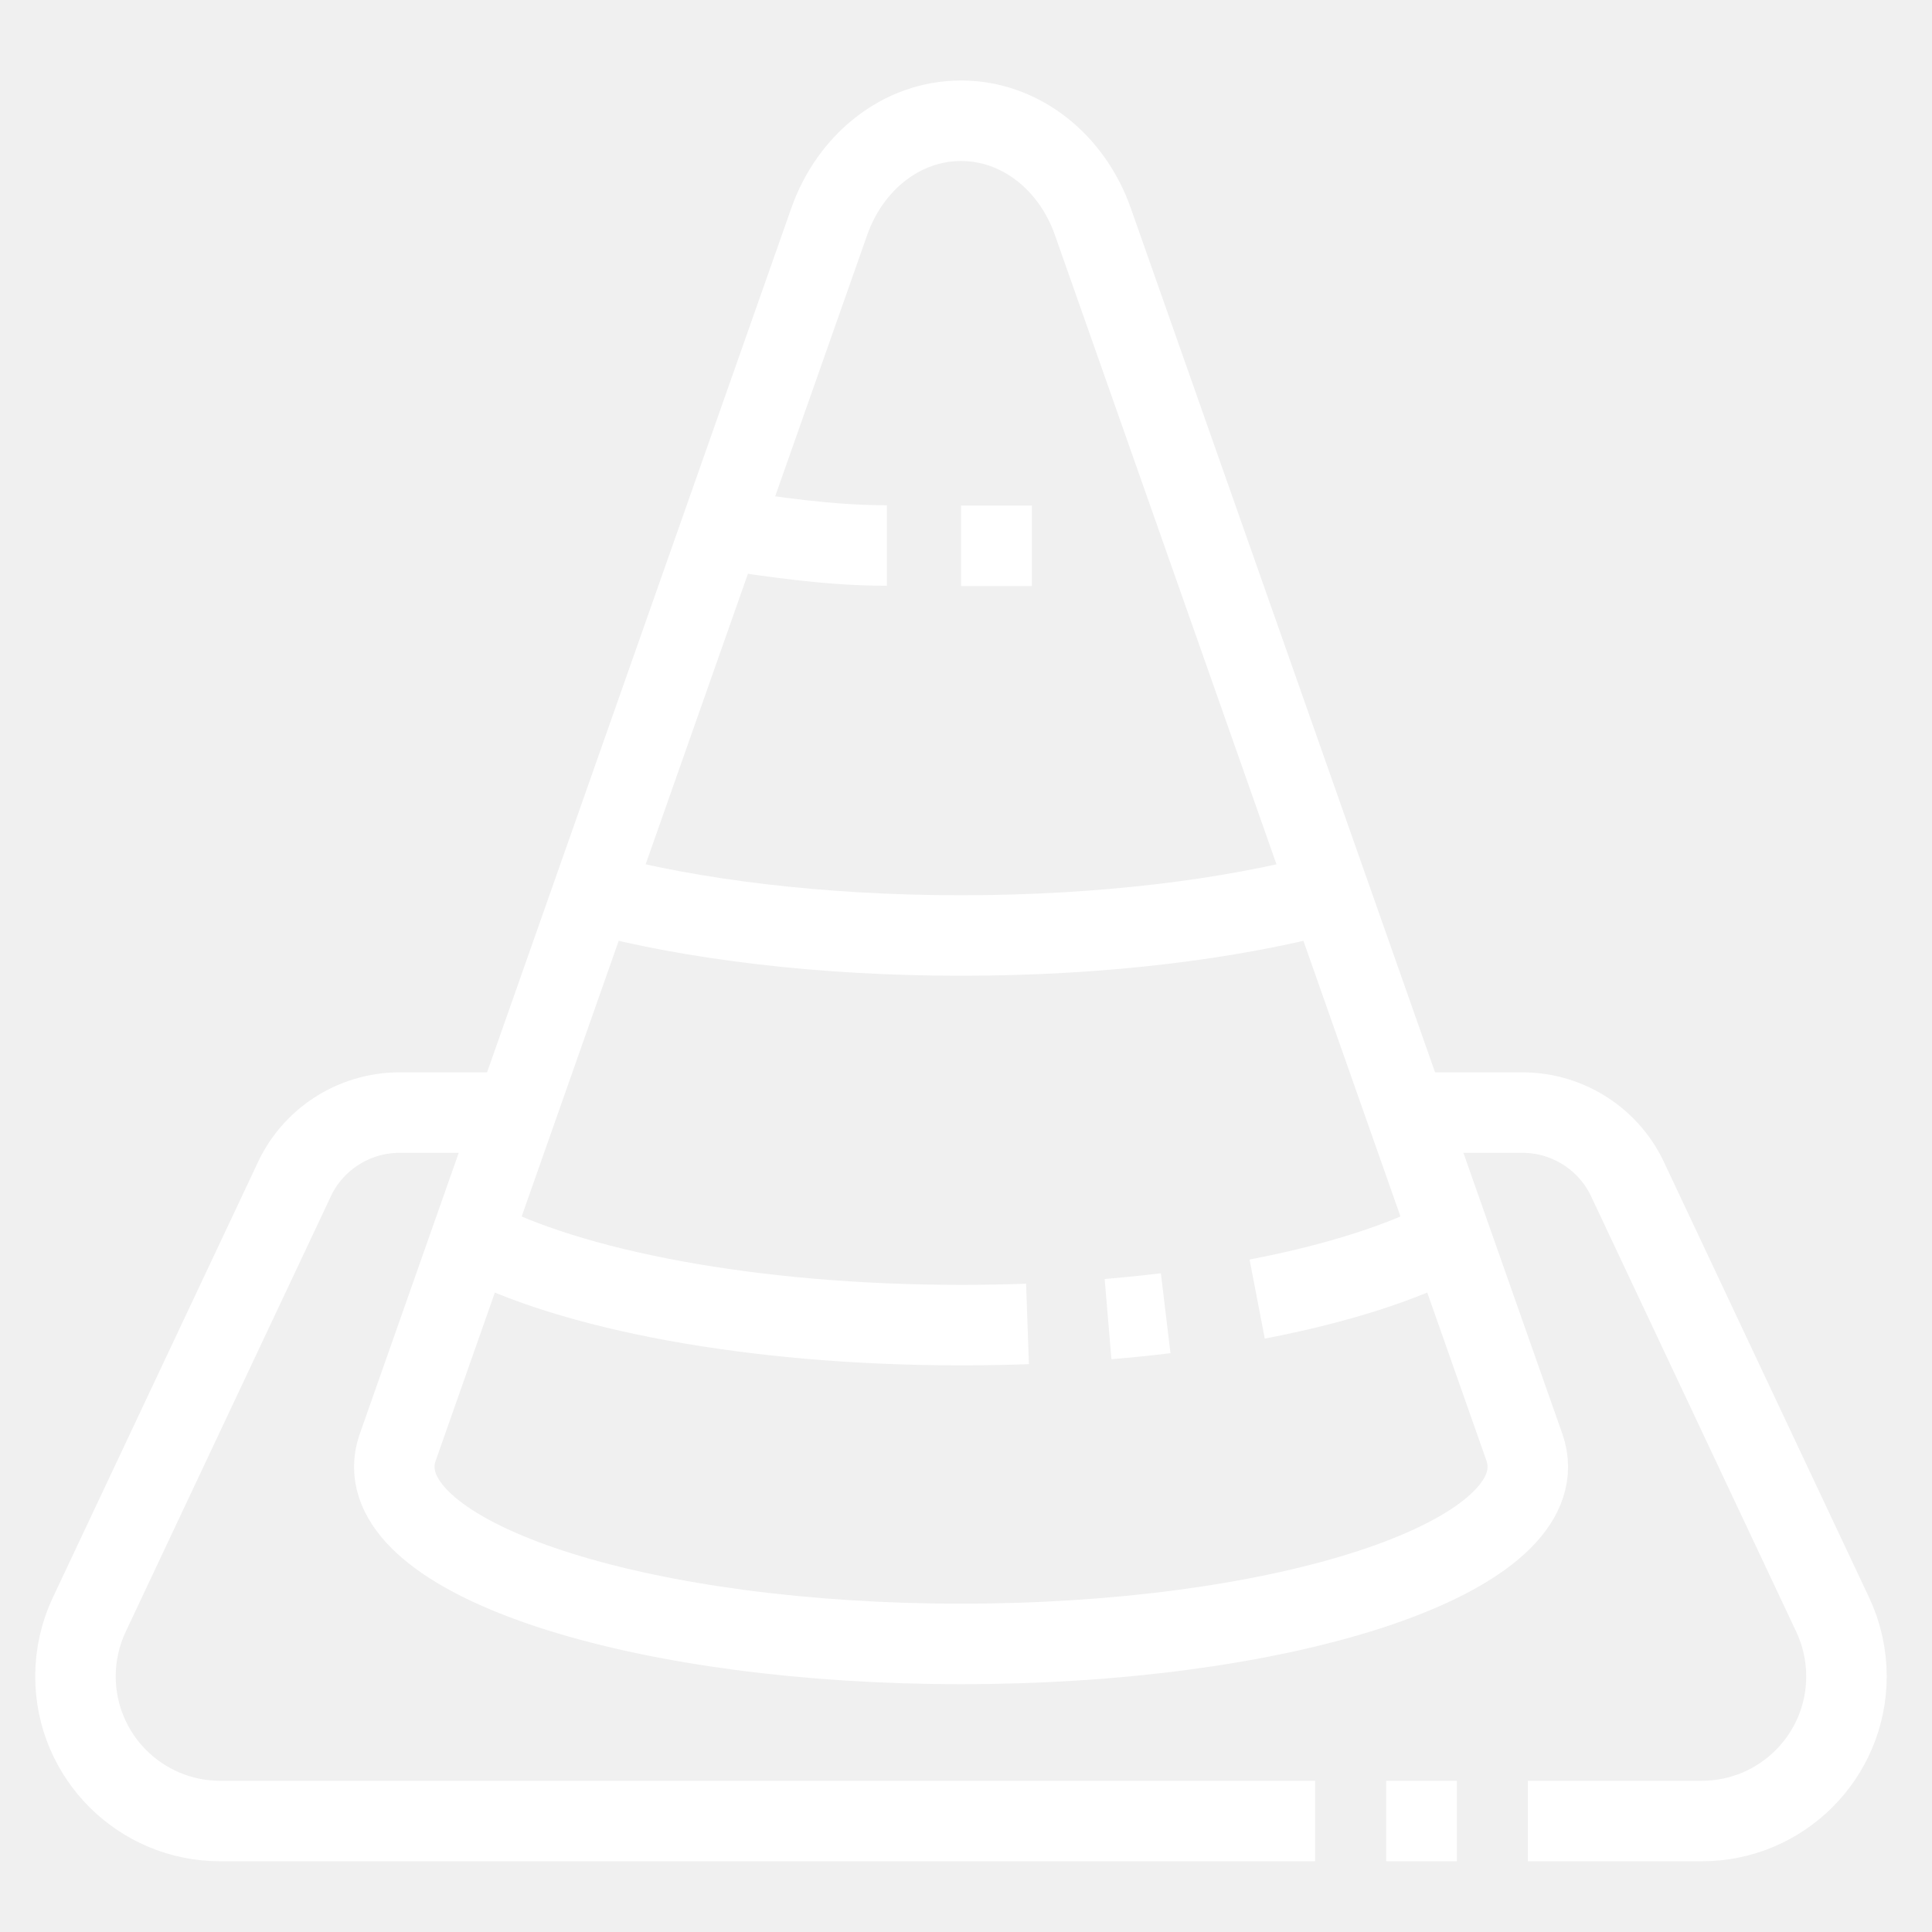
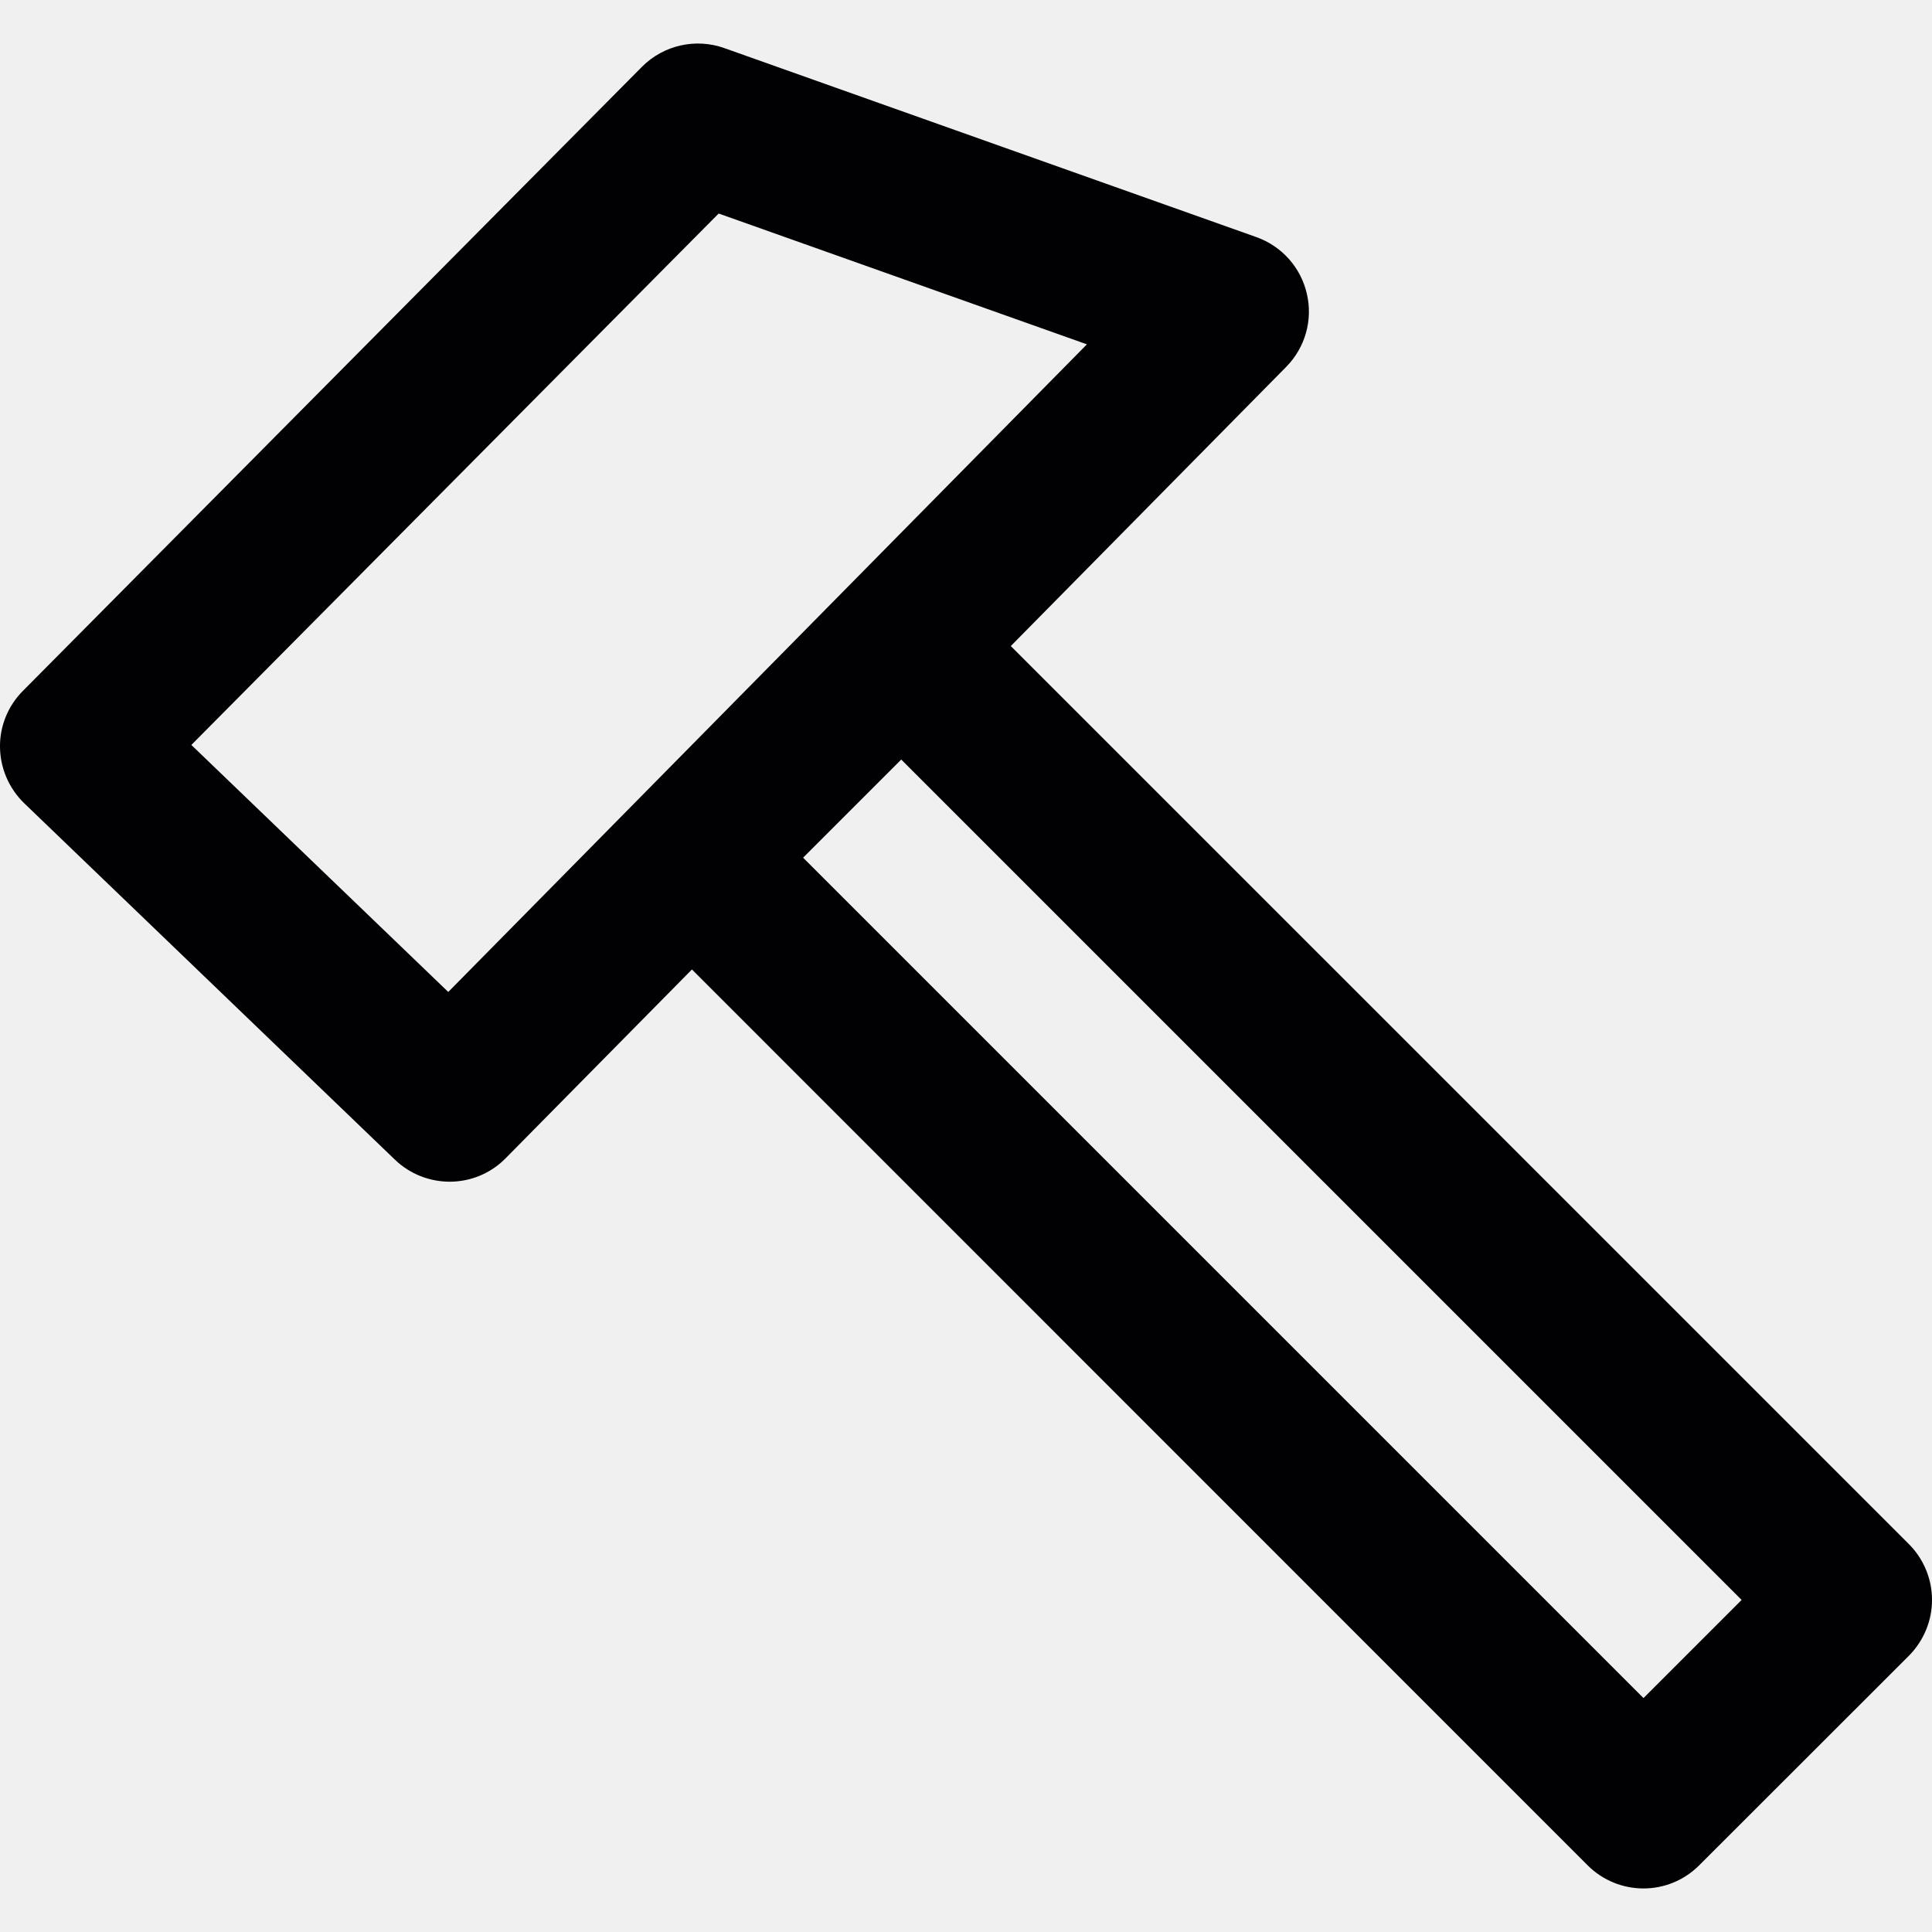
- <svg xmlns="http://www.w3.org/2000/svg" width="48" height="48" viewBox="0 0 48 48" fill="none">
-   <path d="M36.037 30.742C34.864 31.368 33.21 31.895 31.234 32.275" stroke="white" stroke-width="2" stroke-miterlimit="10" />
-   <path d="M37.873 35.956C37.929 36.115 37.958 36.279 37.958 36.443C37.958 38.873 31.654 40.843 23.877 40.843C16.1 40.843 9.796 38.873 9.796 36.443C9.796 36.291 9.82 36.141 9.869 35.993L20.603 5.503C21.119 4.037 22.39 3 23.877 3C25.363 3 26.635 4.037 27.151 5.503L37.873 35.956Z" stroke="white" stroke-width="2" stroke-miterlimit="10" />
-   <path d="M36.196 45.243H34.44" stroke="white" stroke-width="2" stroke-miterlimit="10" />
-   <path d="M37.958 45.243H42.279C44.265 45.243 45.875 43.634 45.875 41.648C45.875 41.118 45.758 40.594 45.532 40.115L40.473 29.376C40.012 28.322 38.972 27.642 37.822 27.642H34.945" stroke="white" stroke-width="2" stroke-miterlimit="10" />
-   <path d="M32.674 45.243H5.471C3.485 45.243 1.875 43.634 1.875 41.648C1.875 41.118 1.992 40.594 2.218 40.115L7.278 29.376C7.738 28.322 8.778 27.642 9.928 27.642H12.808" stroke="white" stroke-width="2" stroke-miterlimit="10" />
-   <path d="M22.034 13.553C20.572 13.553 19.196 13.336 17.911 13.147" stroke="white" stroke-width="2" stroke-miterlimit="10" />
-   <path d="M25.637 13.561H23.877" stroke="white" stroke-width="2" stroke-miterlimit="10" />
-   <path d="M33.025 22.186C30.564 22.845 27.369 23.242 23.877 23.242C20.383 23.242 17.19 22.845 14.729 22.186" stroke="white" stroke-width="2" stroke-miterlimit="10" />
-   <path d="M25.528 32.893C24.987 32.912 24.436 32.922 23.877 32.922C18.69 32.922 14.16 32.046 11.717 30.742" stroke="white" stroke-width="2" stroke-miterlimit="10" />
-   <path d="M28.961 32.627C28.495 32.683 28.017 32.732 27.529 32.773" stroke="white" stroke-width="2" stroke-miterlimit="10" />
+ <svg xmlns="http://www.w3.org/2000/svg" width="48px" height="px" viewBox="0 0 48 48" version="1.1">
+   <g id="surface1">
+     <path style=" stroke:none;fill-rule:nonzero;fill:rgb(0.392%,0%,0.784%);fill-opacity:1;" d="M 47.426 38.363 L 25.113 16.051 L 31.957 9.113 C 32.426 8.637 32.621 7.953 32.469 7.301 C 32.32 6.648 31.848 6.117 31.215 5.891 L 17.996 1.195 C 17.285 0.941 16.484 1.121 15.949 1.66 L 0.57 17.164 C 0.199 17.535 -0.008 18.043 0 18.566 C 0.008 19.09 0.223 19.59 0.602 19.957 L 9.812 28.812 C 10.191 29.176 10.684 29.359 11.172 29.359 C 11.676 29.359 12.184 29.164 12.566 28.773 L 17.191 24.086 L 39.445 46.344 C 39.828 46.727 40.332 46.918 40.832 46.918 C 41.332 46.918 41.832 46.727 42.215 46.344 L 47.426 41.137 C 47.793 40.766 48 40.27 48 39.75 C 48 39.23 47.793 38.73 47.426 38.363 Z M 11.137 24.645 L 4.754 18.508 L 17.855 5.305 L 27.004 8.555 Z M 40.832 42.188 L 19.953 21.309 L 22.391 18.871 L 43.27 39.75 Z M 40.832 42.188 " />
+   </g>
</svg>
